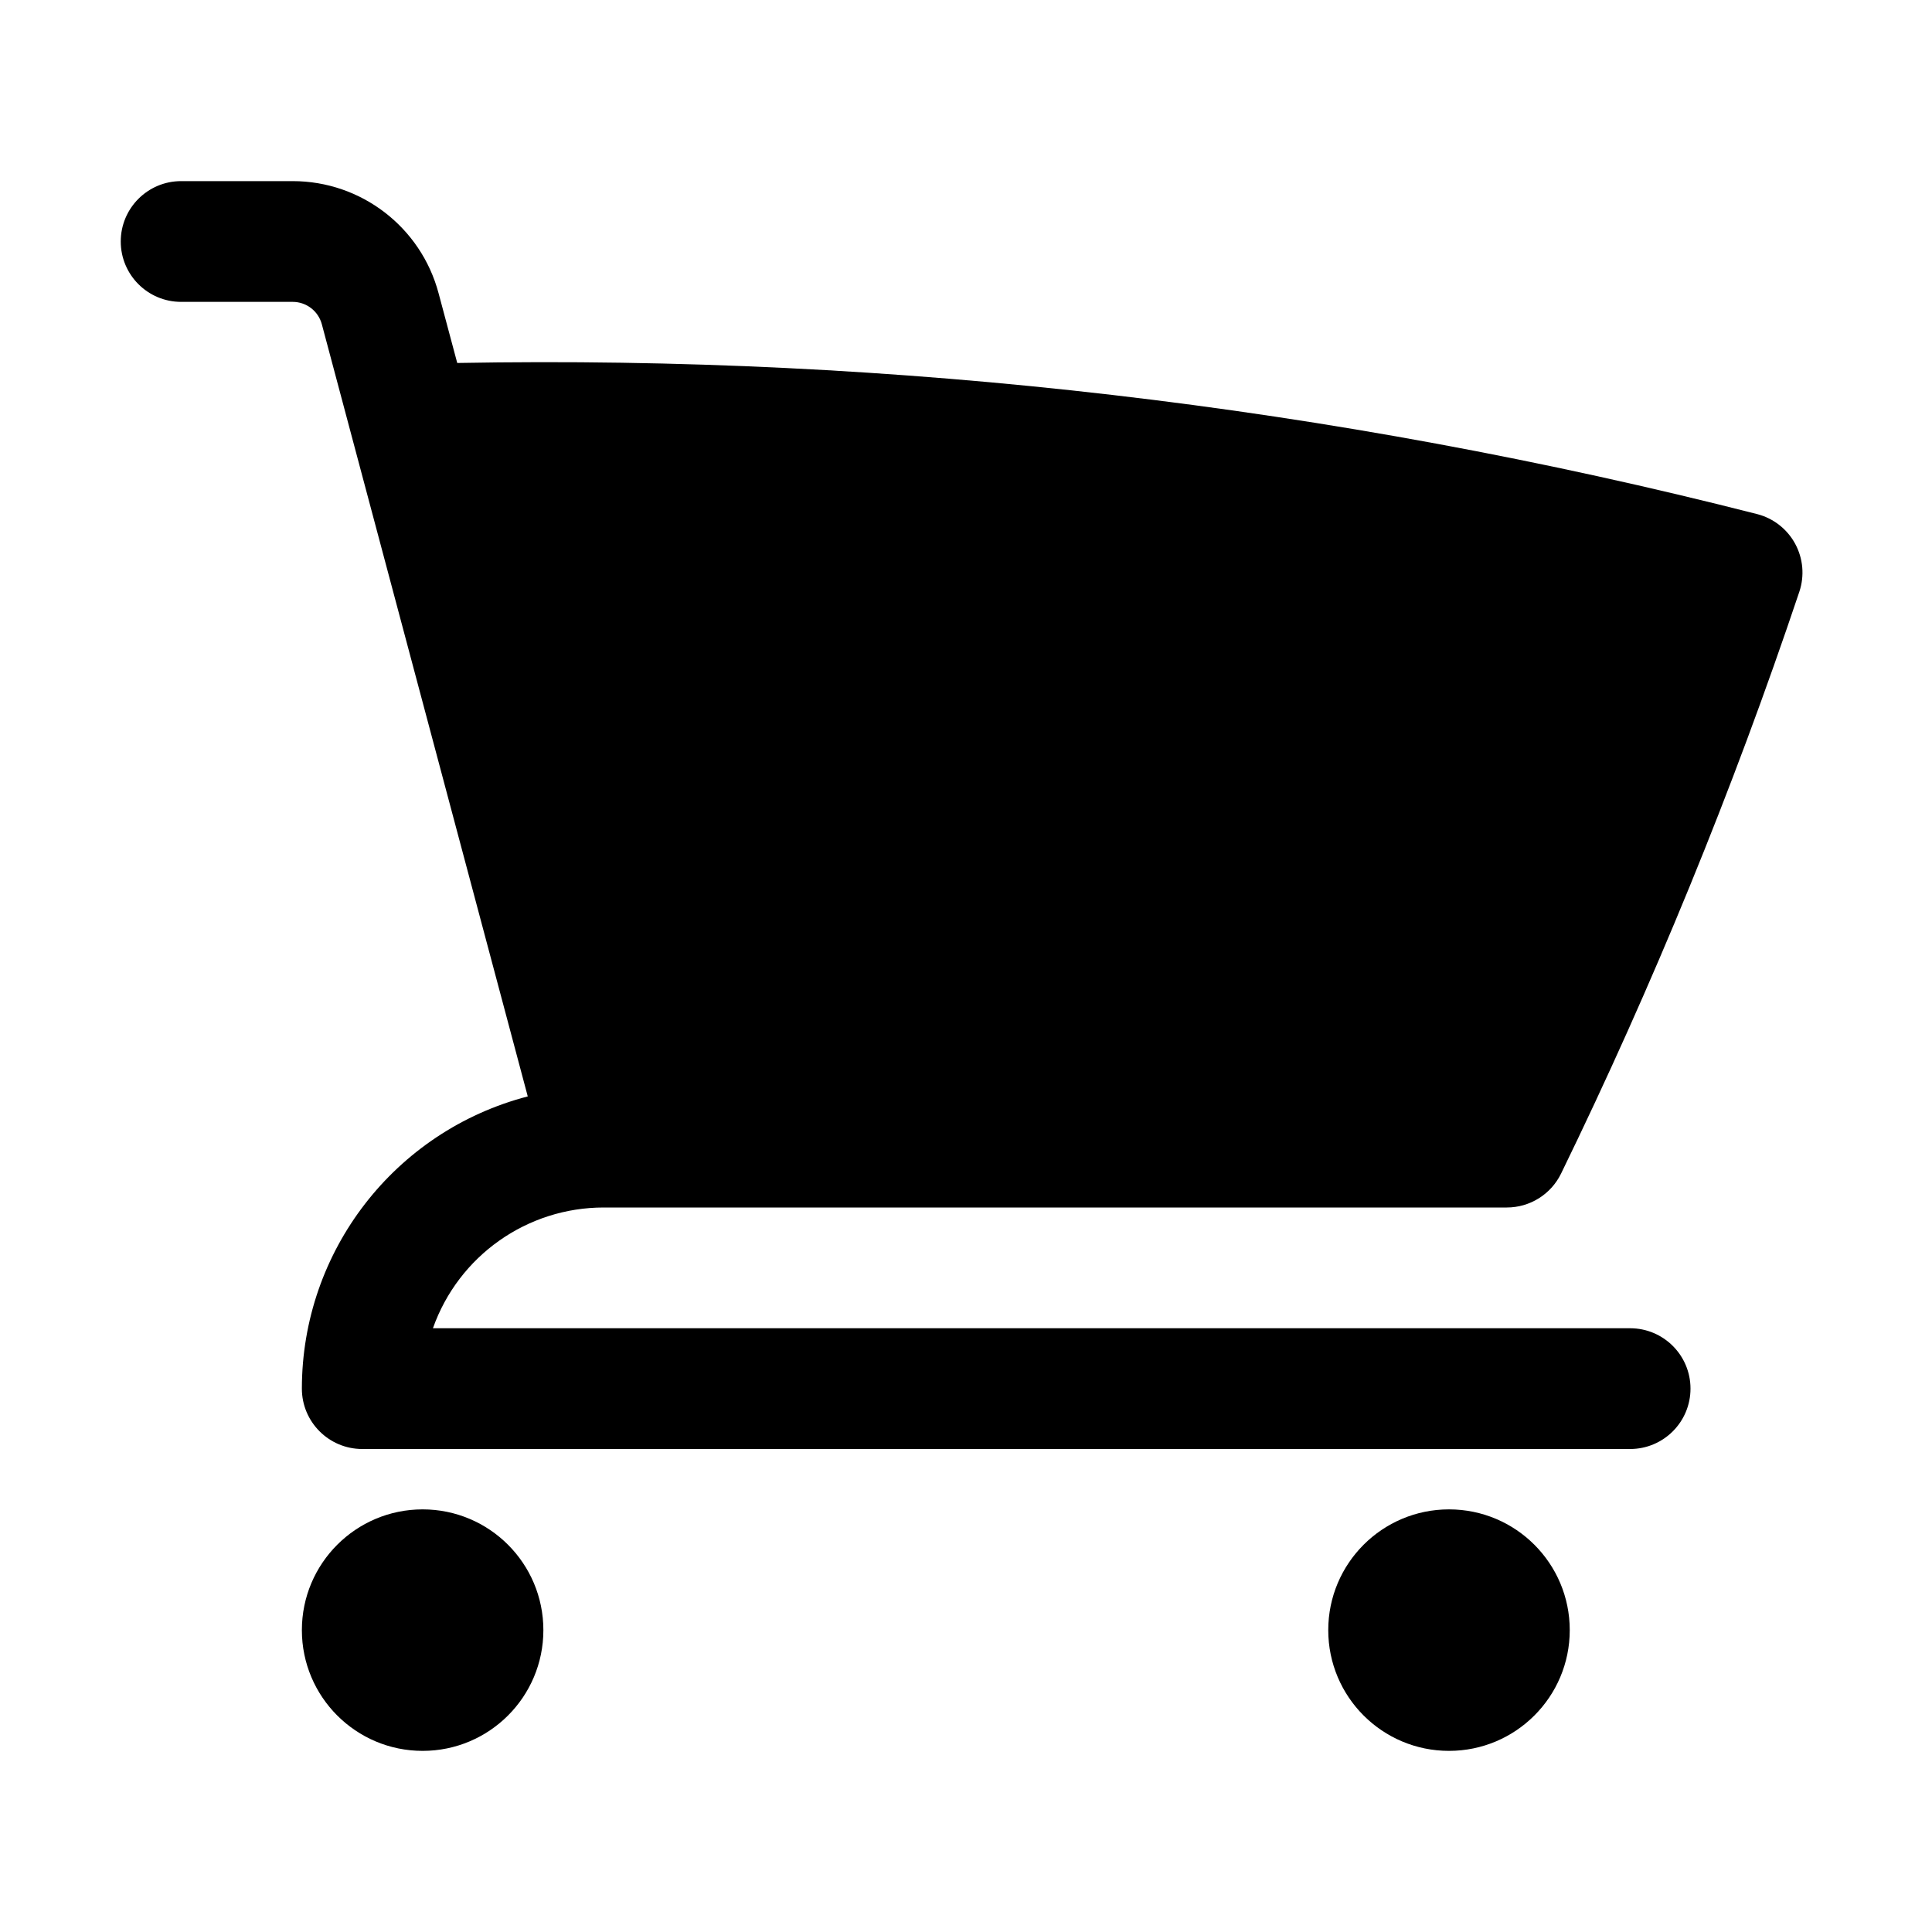
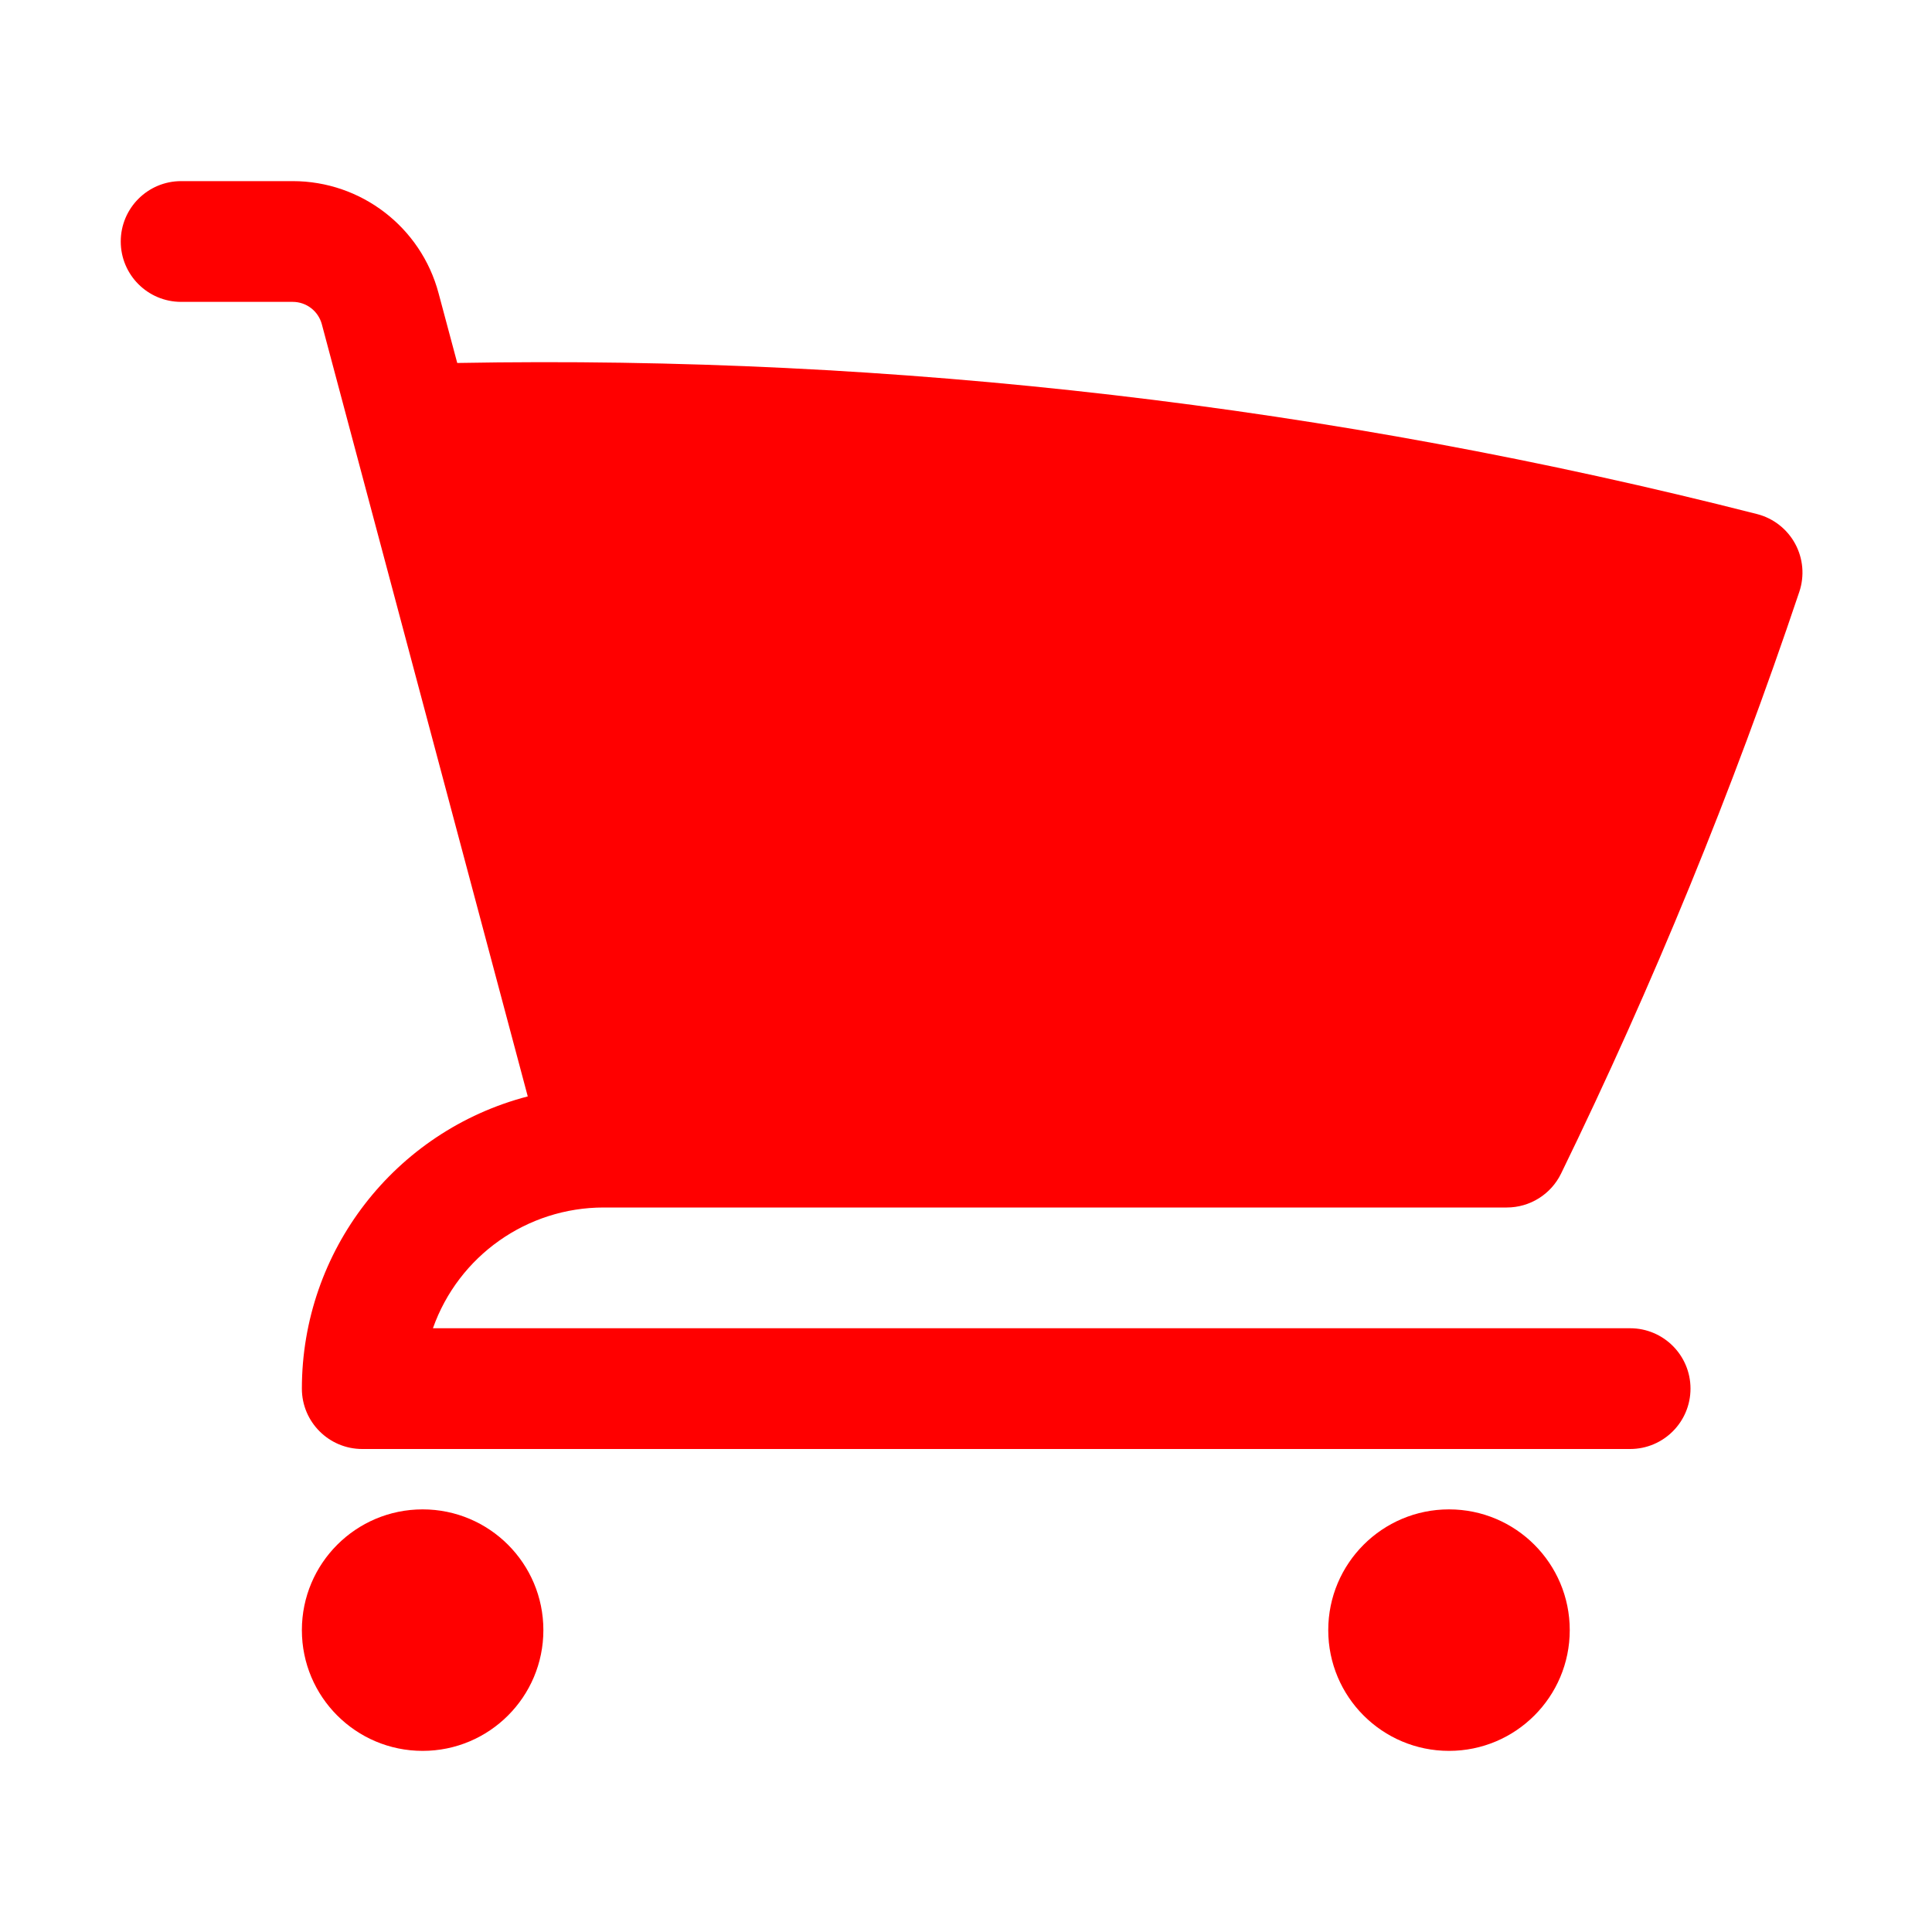
- <svg xmlns="http://www.w3.org/2000/svg" viewBox="0 0 24 24" fill="currentColor" class="w-6 h-6">
+ <svg xmlns="http://www.w3.org/2000/svg" viewBox="0 0 24 24" fill="currentColor" class="w-6 h-6" style="color: red">
  <path d="M2.25 2.25a.75.75 0 000 1.5h1.386c.17 0 .318.114.362.278l2.558 9.592a3.752 3.752 0 00-2.806 3.63c0 .414.336.75.75.75h15.75a.75.75 0 000-1.5H5.378A2.25 2.25 0 017.5 15h11.218a.75.75 0 00.674-.421 60.358 60.358 0 002.96-7.228.75.75 0 00-.525-.965A60.864 60.864 0 005.68 4.509l-.232-.867A1.875 1.875 0 003.636 2.25H2.25zM3.75 20.25a1.5 1.5 0 113 0 1.5 1.5 0 01-3 0zM16.5 20.25a1.5 1.5 0 113 0 1.5 1.5 0 01-3 0z" />
</svg>
